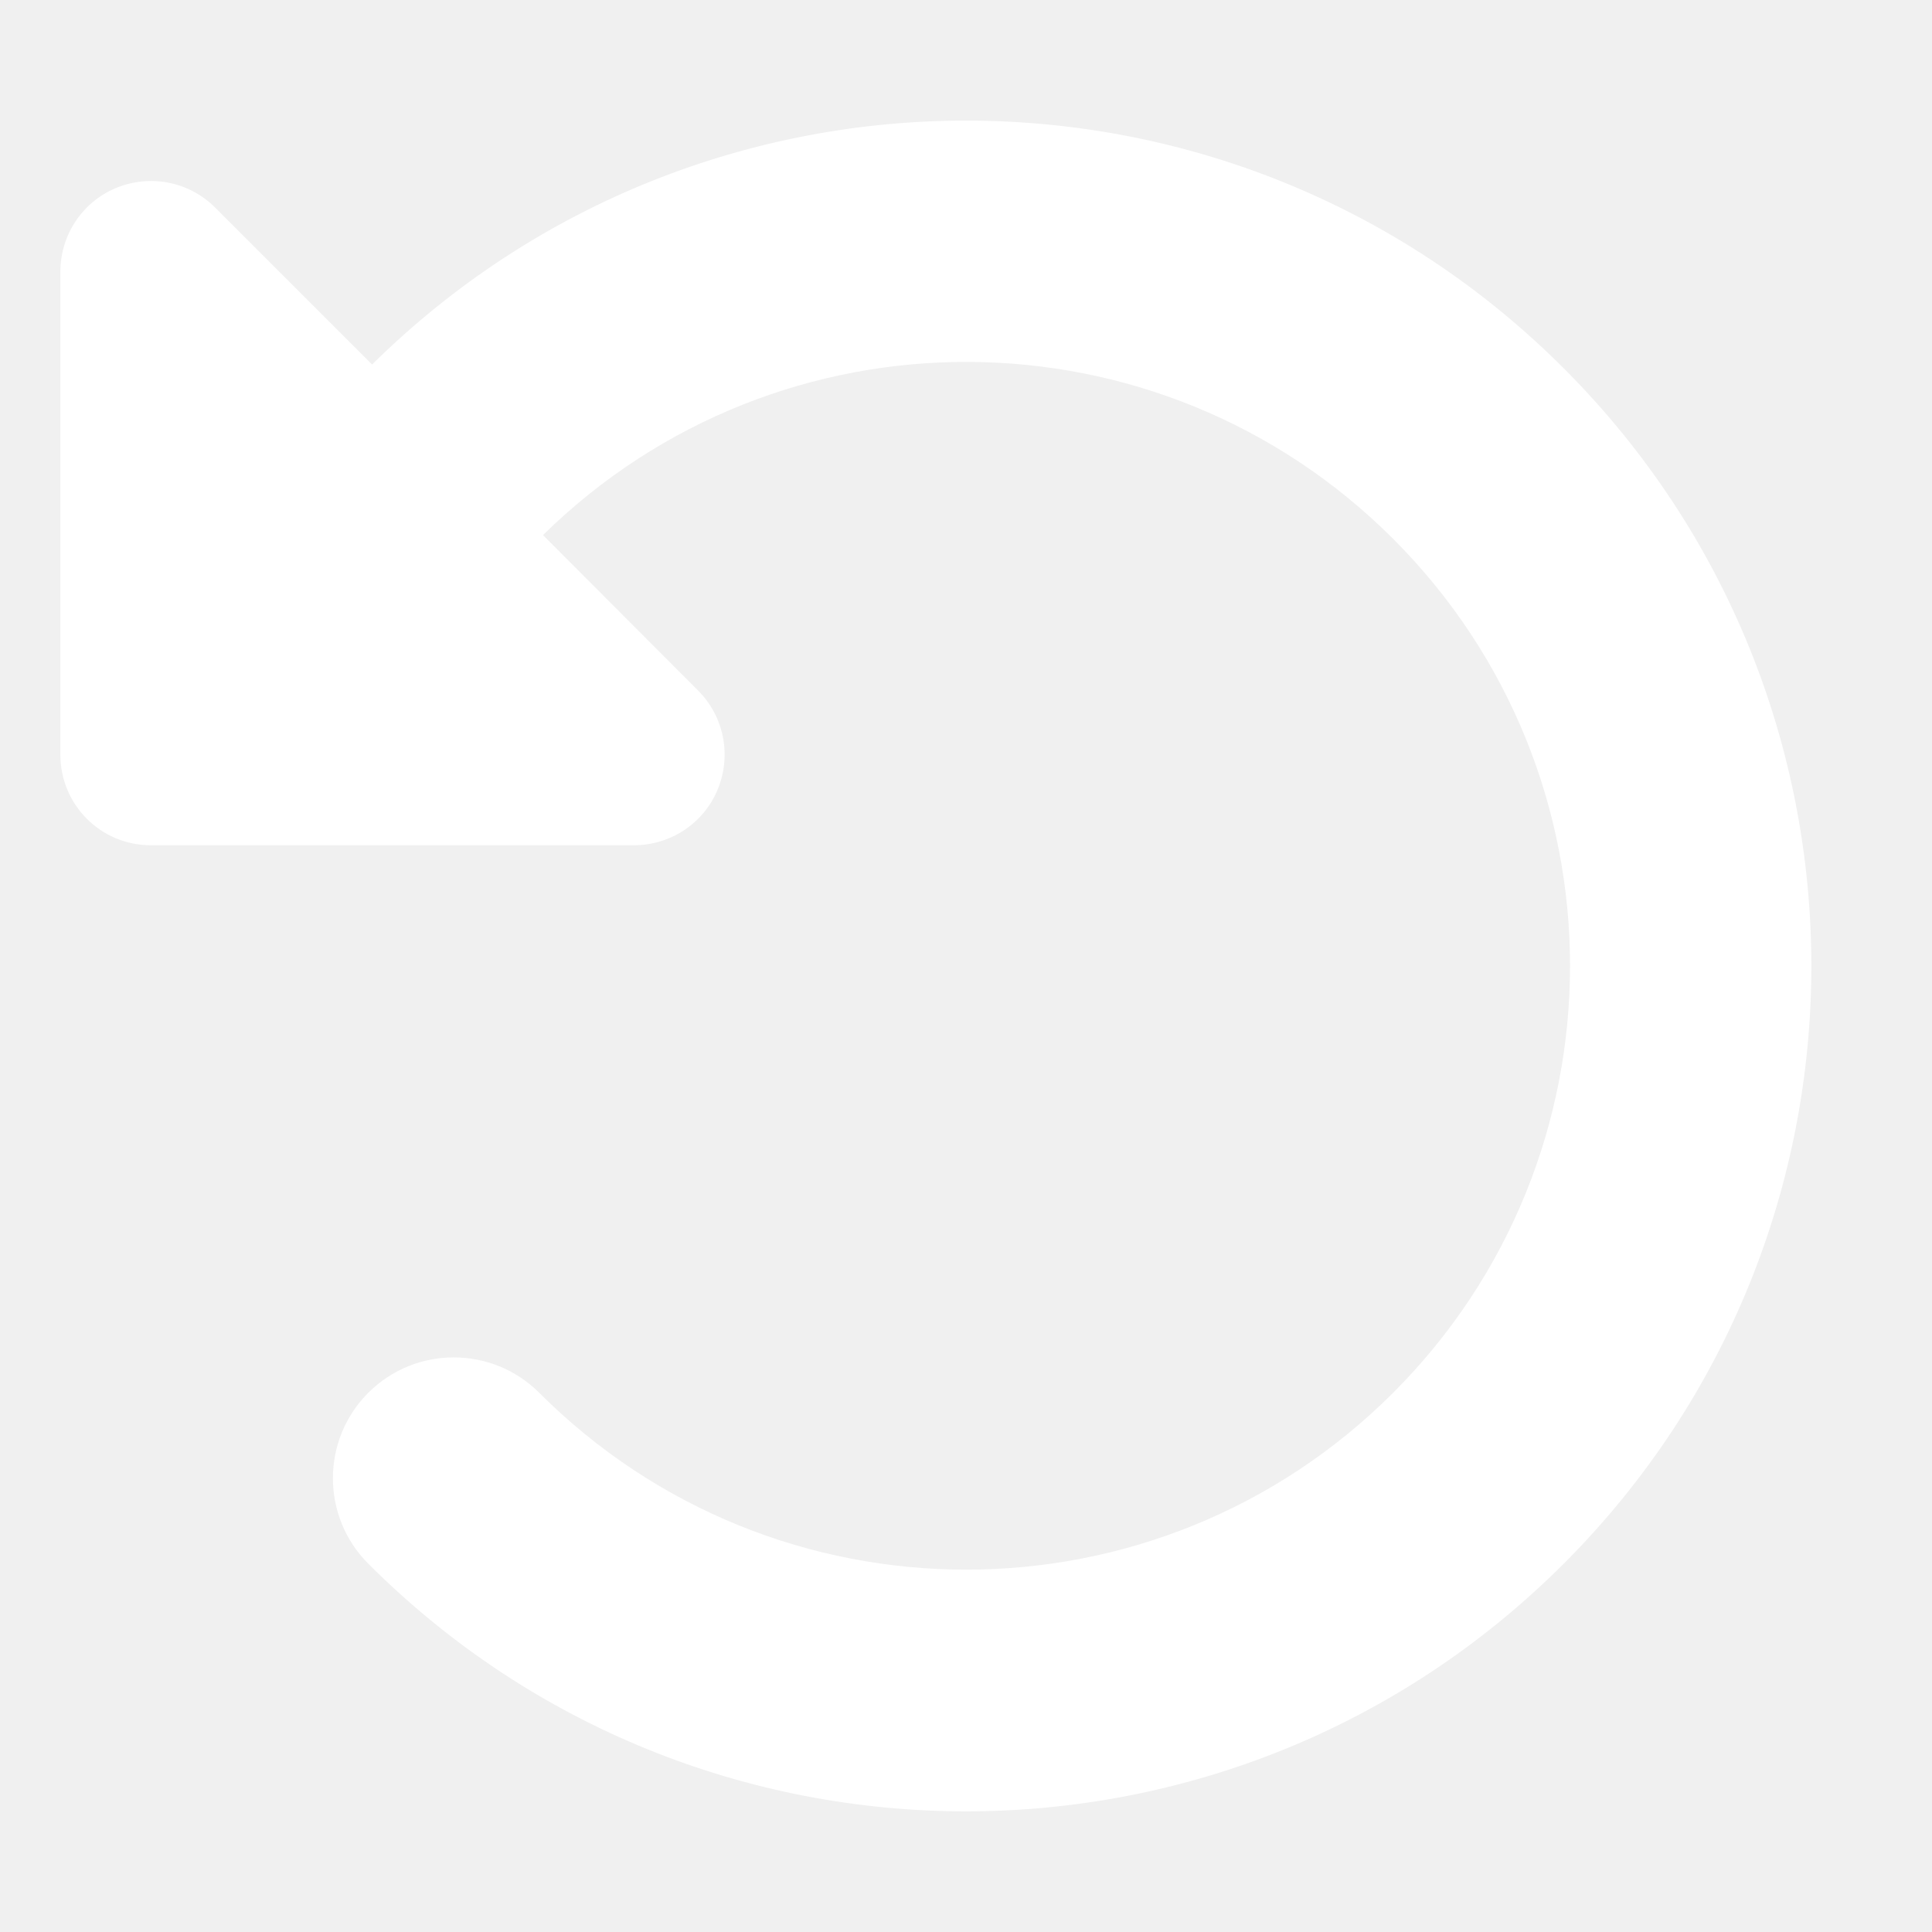
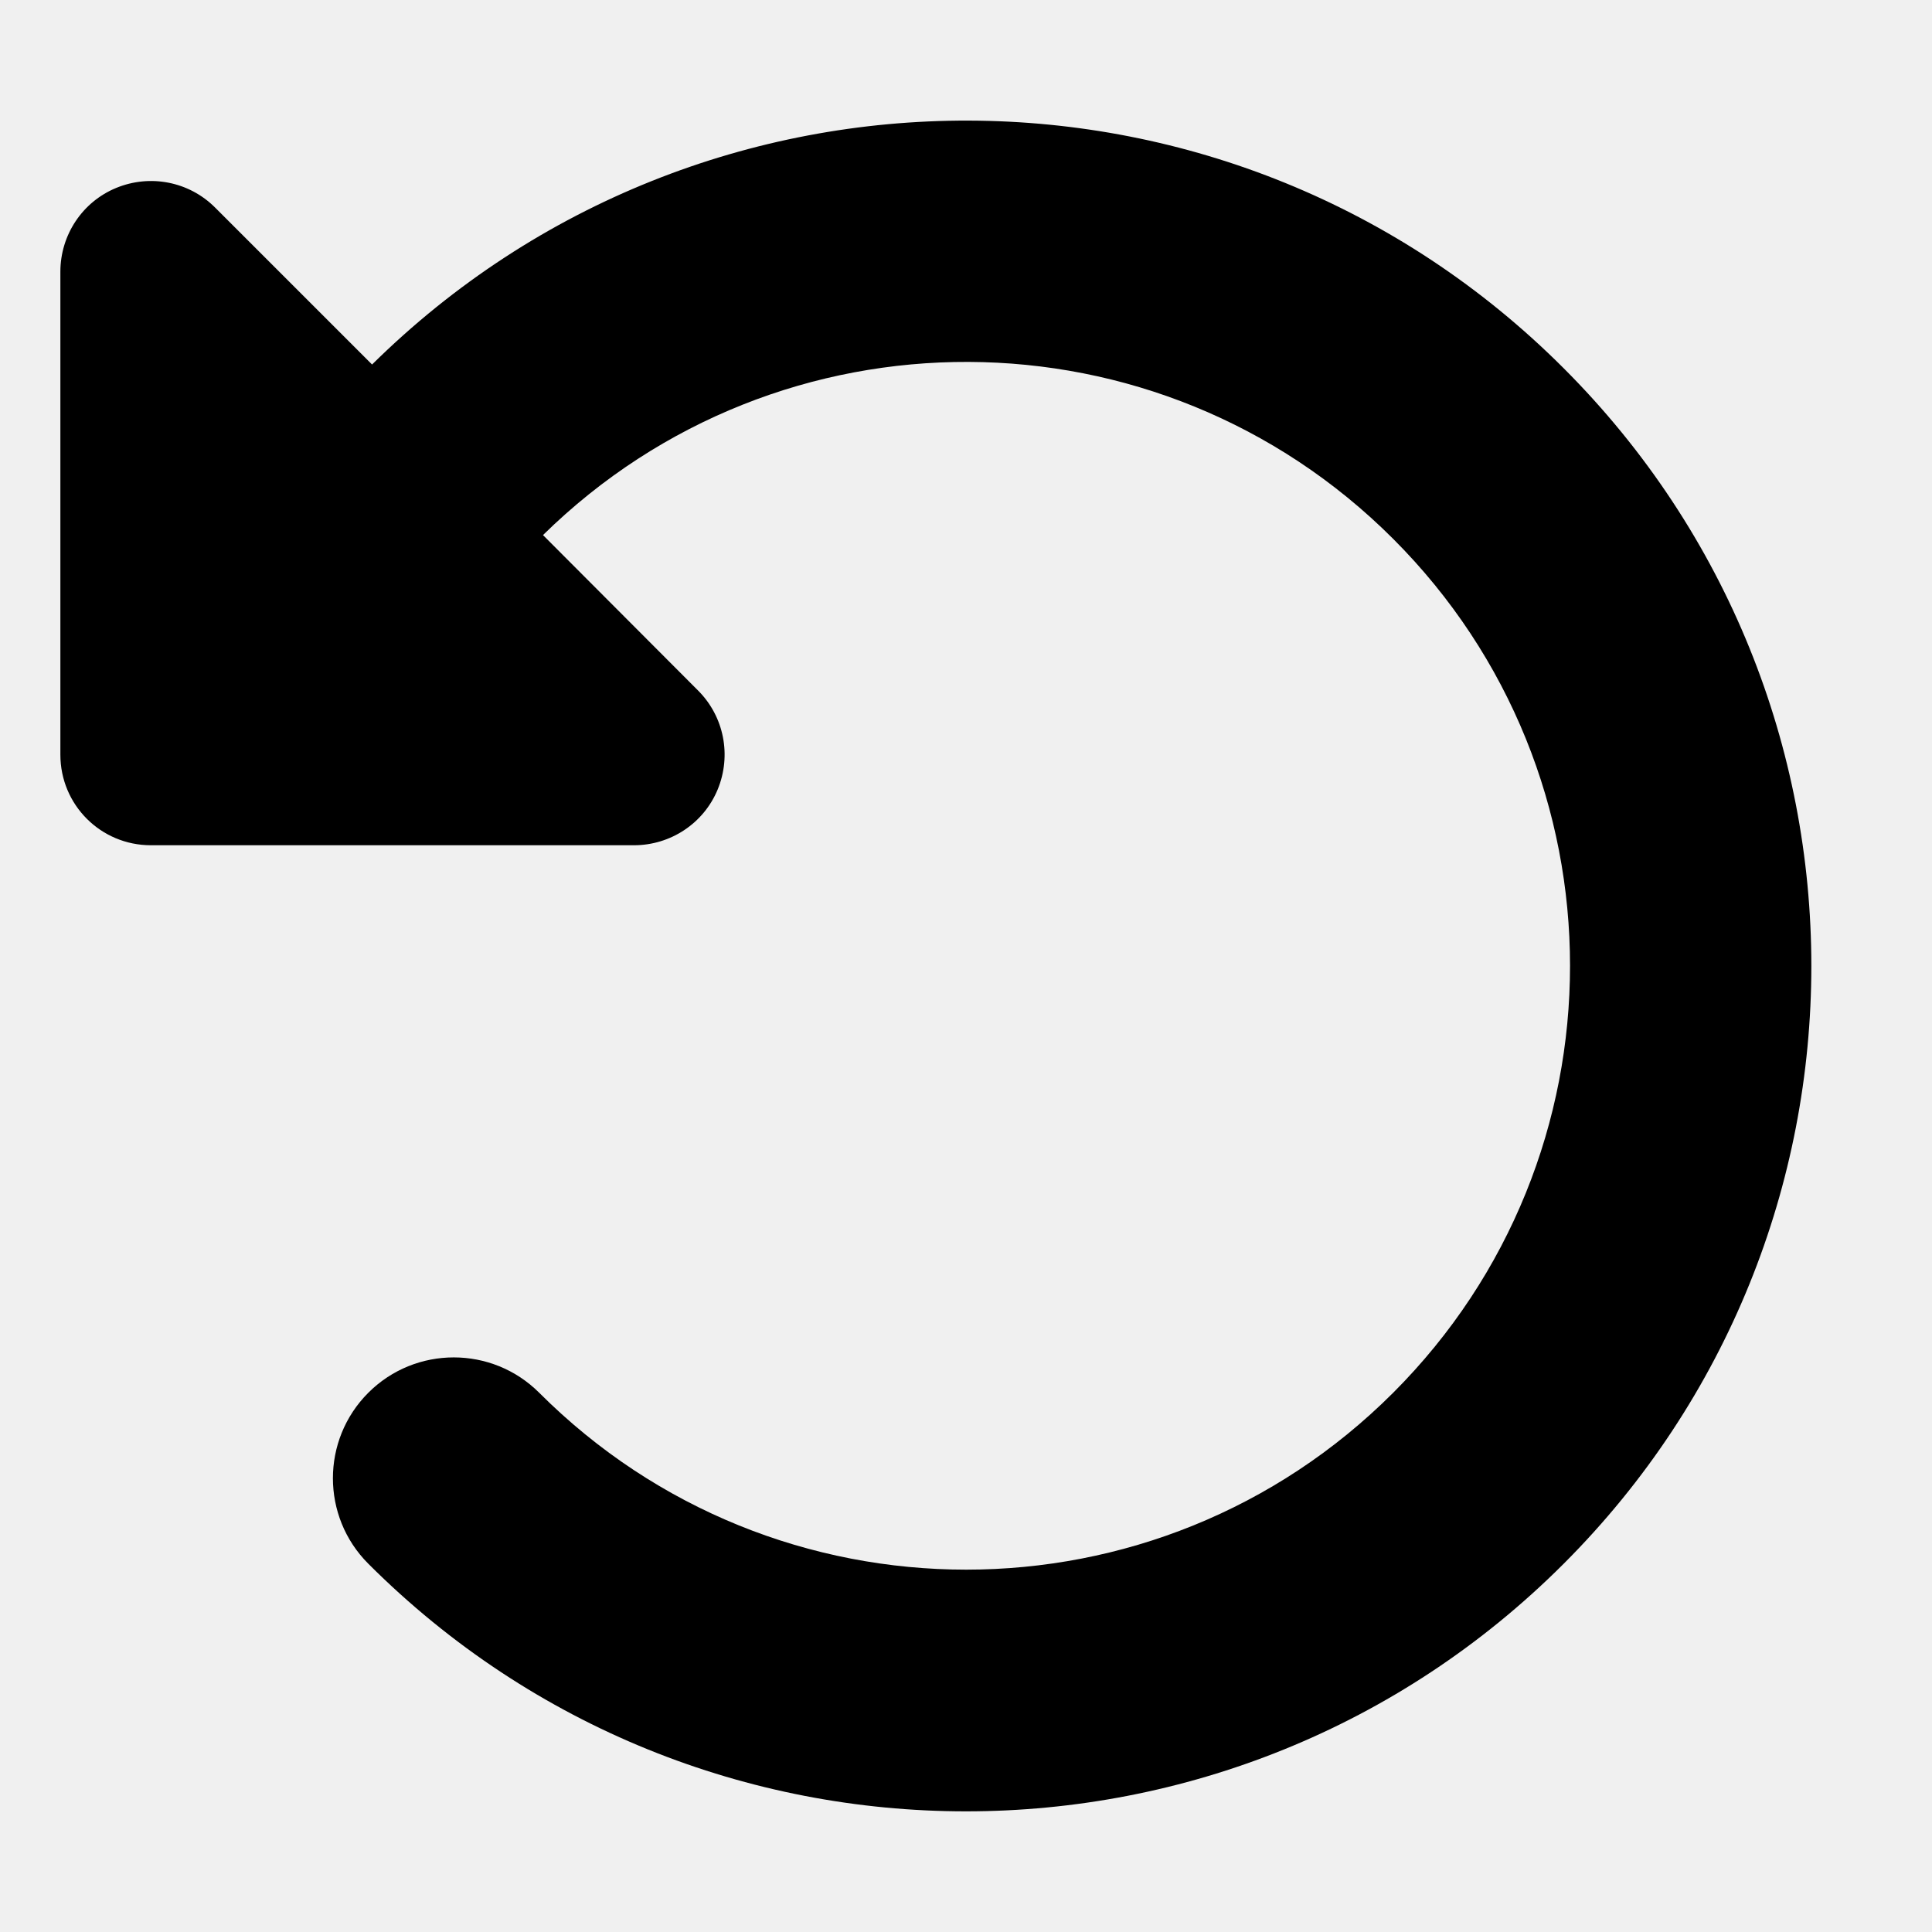
<svg xmlns="http://www.w3.org/2000/svg" viewBox="0 0 512 512">
-   <path fill="#ffffff" d="M48.5 224H40c-13.3 0-24-10.7-24-24V72c0-9.7 5.8-18.5 14.8-22.2s19.3-1.7 26.2 5.2L98.6 96.6c87.6-86.5 228.7-86.2 315.8 1c87.5 87.5 87.5 229.3 0 316.8s-229.3 87.5-316.8 0c-12.5-12.5-12.5-32.8 0-45.3s32.8-12.5 45.3 0c62.5 62.5 163.8 62.5 226.3 0s62.5-163.8 0-226.3c-62.2-62.2-162.7-62.5-225.3-1L185 183c6.9 6.9 8.9 17.2 5.2 26.2s-12.5 14.8-22.2 14.8H48.5z" />
+   <path d="M48.5 224H40c-13.3 0-24-10.7-24-24V72c0-9.7 5.8-18.5 14.8-22.2s19.3-1.7 26.2 5.2L98.6 96.6c87.6-86.5 228.7-86.2 315.8 1c87.5 87.5 87.5 229.3 0 316.8s-229.3 87.5-316.8 0c-12.5-12.5-12.5-32.8 0-45.3s32.8-12.5 45.3 0c62.5 62.5 163.8 62.5 226.3 0s62.5-163.8 0-226.3c-62.2-62.2-162.7-62.5-225.3-1L185 183c6.9 6.9 8.9 17.2 5.2 26.2s-12.5 14.8-22.2 14.8H48.5z" />
</svg>
